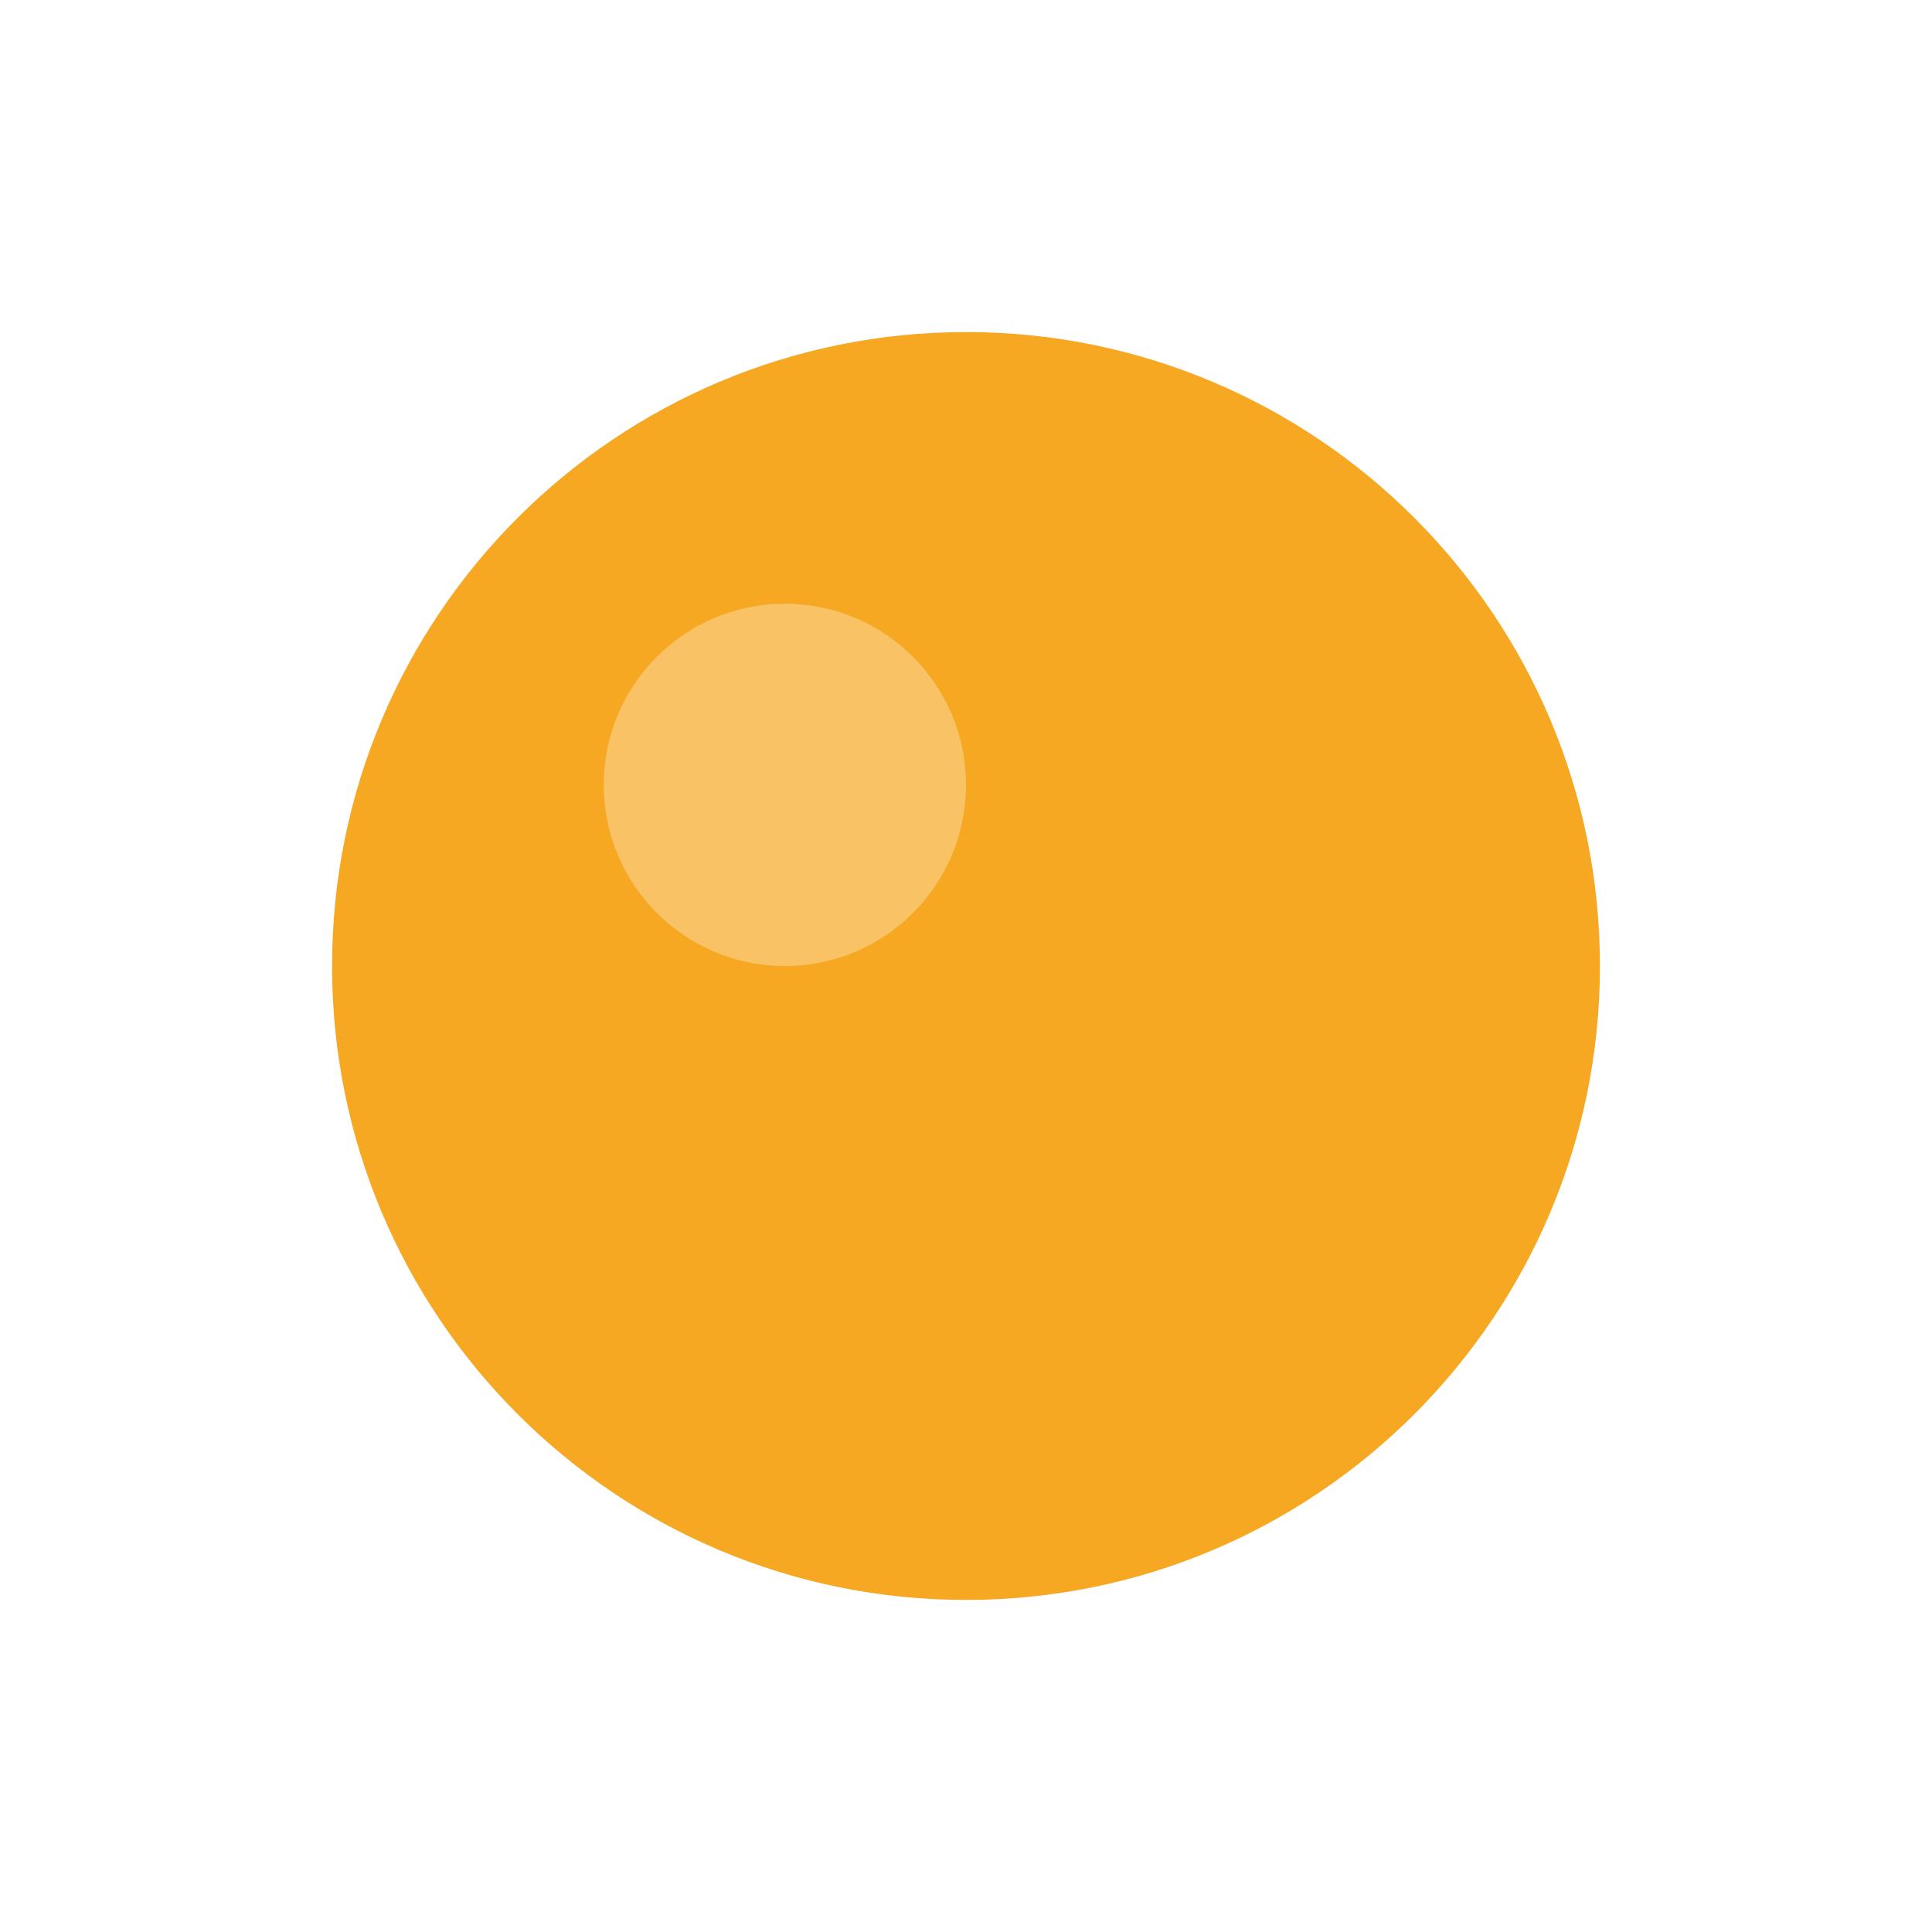
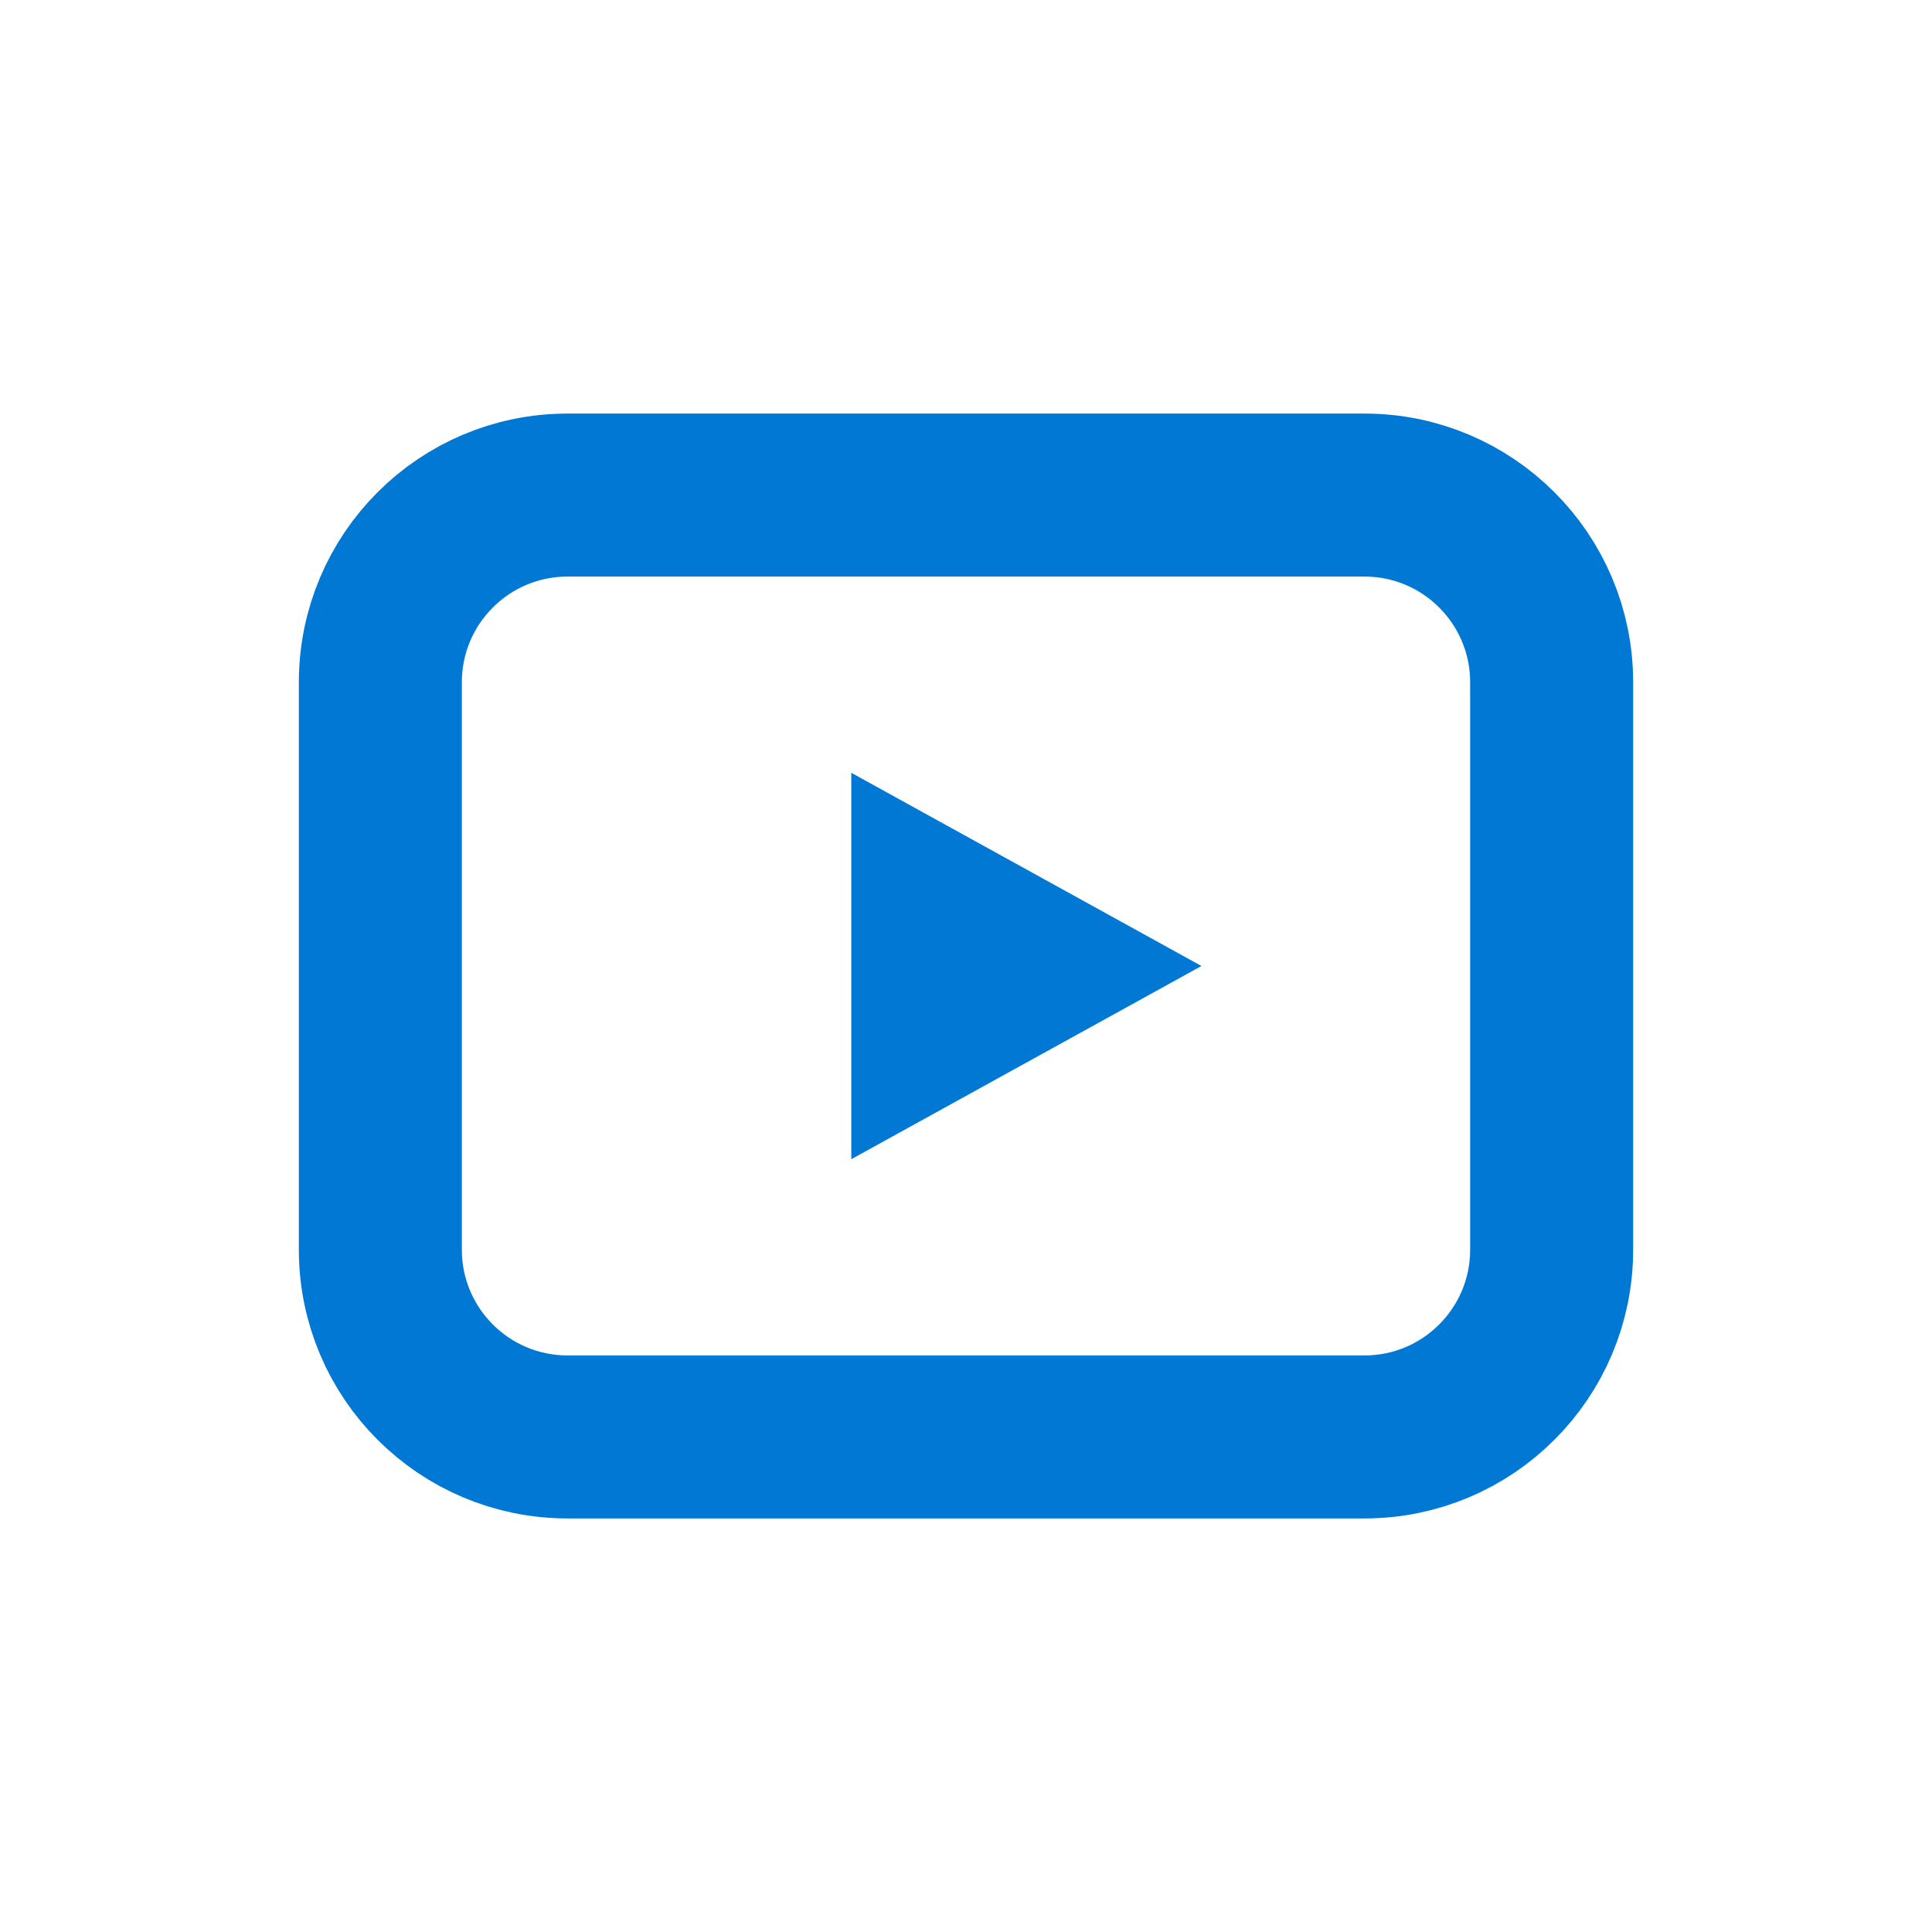
- <svg xmlns="http://www.w3.org/2000/svg" width="16" height="16" viewBox="0 0 16 16">
-   <circle cx="8" cy="8" r="5" fill="#f59e0b" stroke="#f59e0b" stroke-width="0.5" opacity="0.9" />
-   <circle cx="6.5" cy="6.5" r="1.5" fill="rgba(255,255,255,0.3)" />
+ <svg xmlns="http://www.w3.org/2000/svg" width="16" height="16" viewBox="0 0 16 16" fill="none">
+   <rect x="3.15" y="4.1" width="9.7" height="7.8" rx="1.55" stroke="#0078D4" stroke-width="1.35" />
+   <path d="M7.05 6.4V9.6L9.95 8L7.05 6.4Z" fill="#0078D4" />
</svg>
